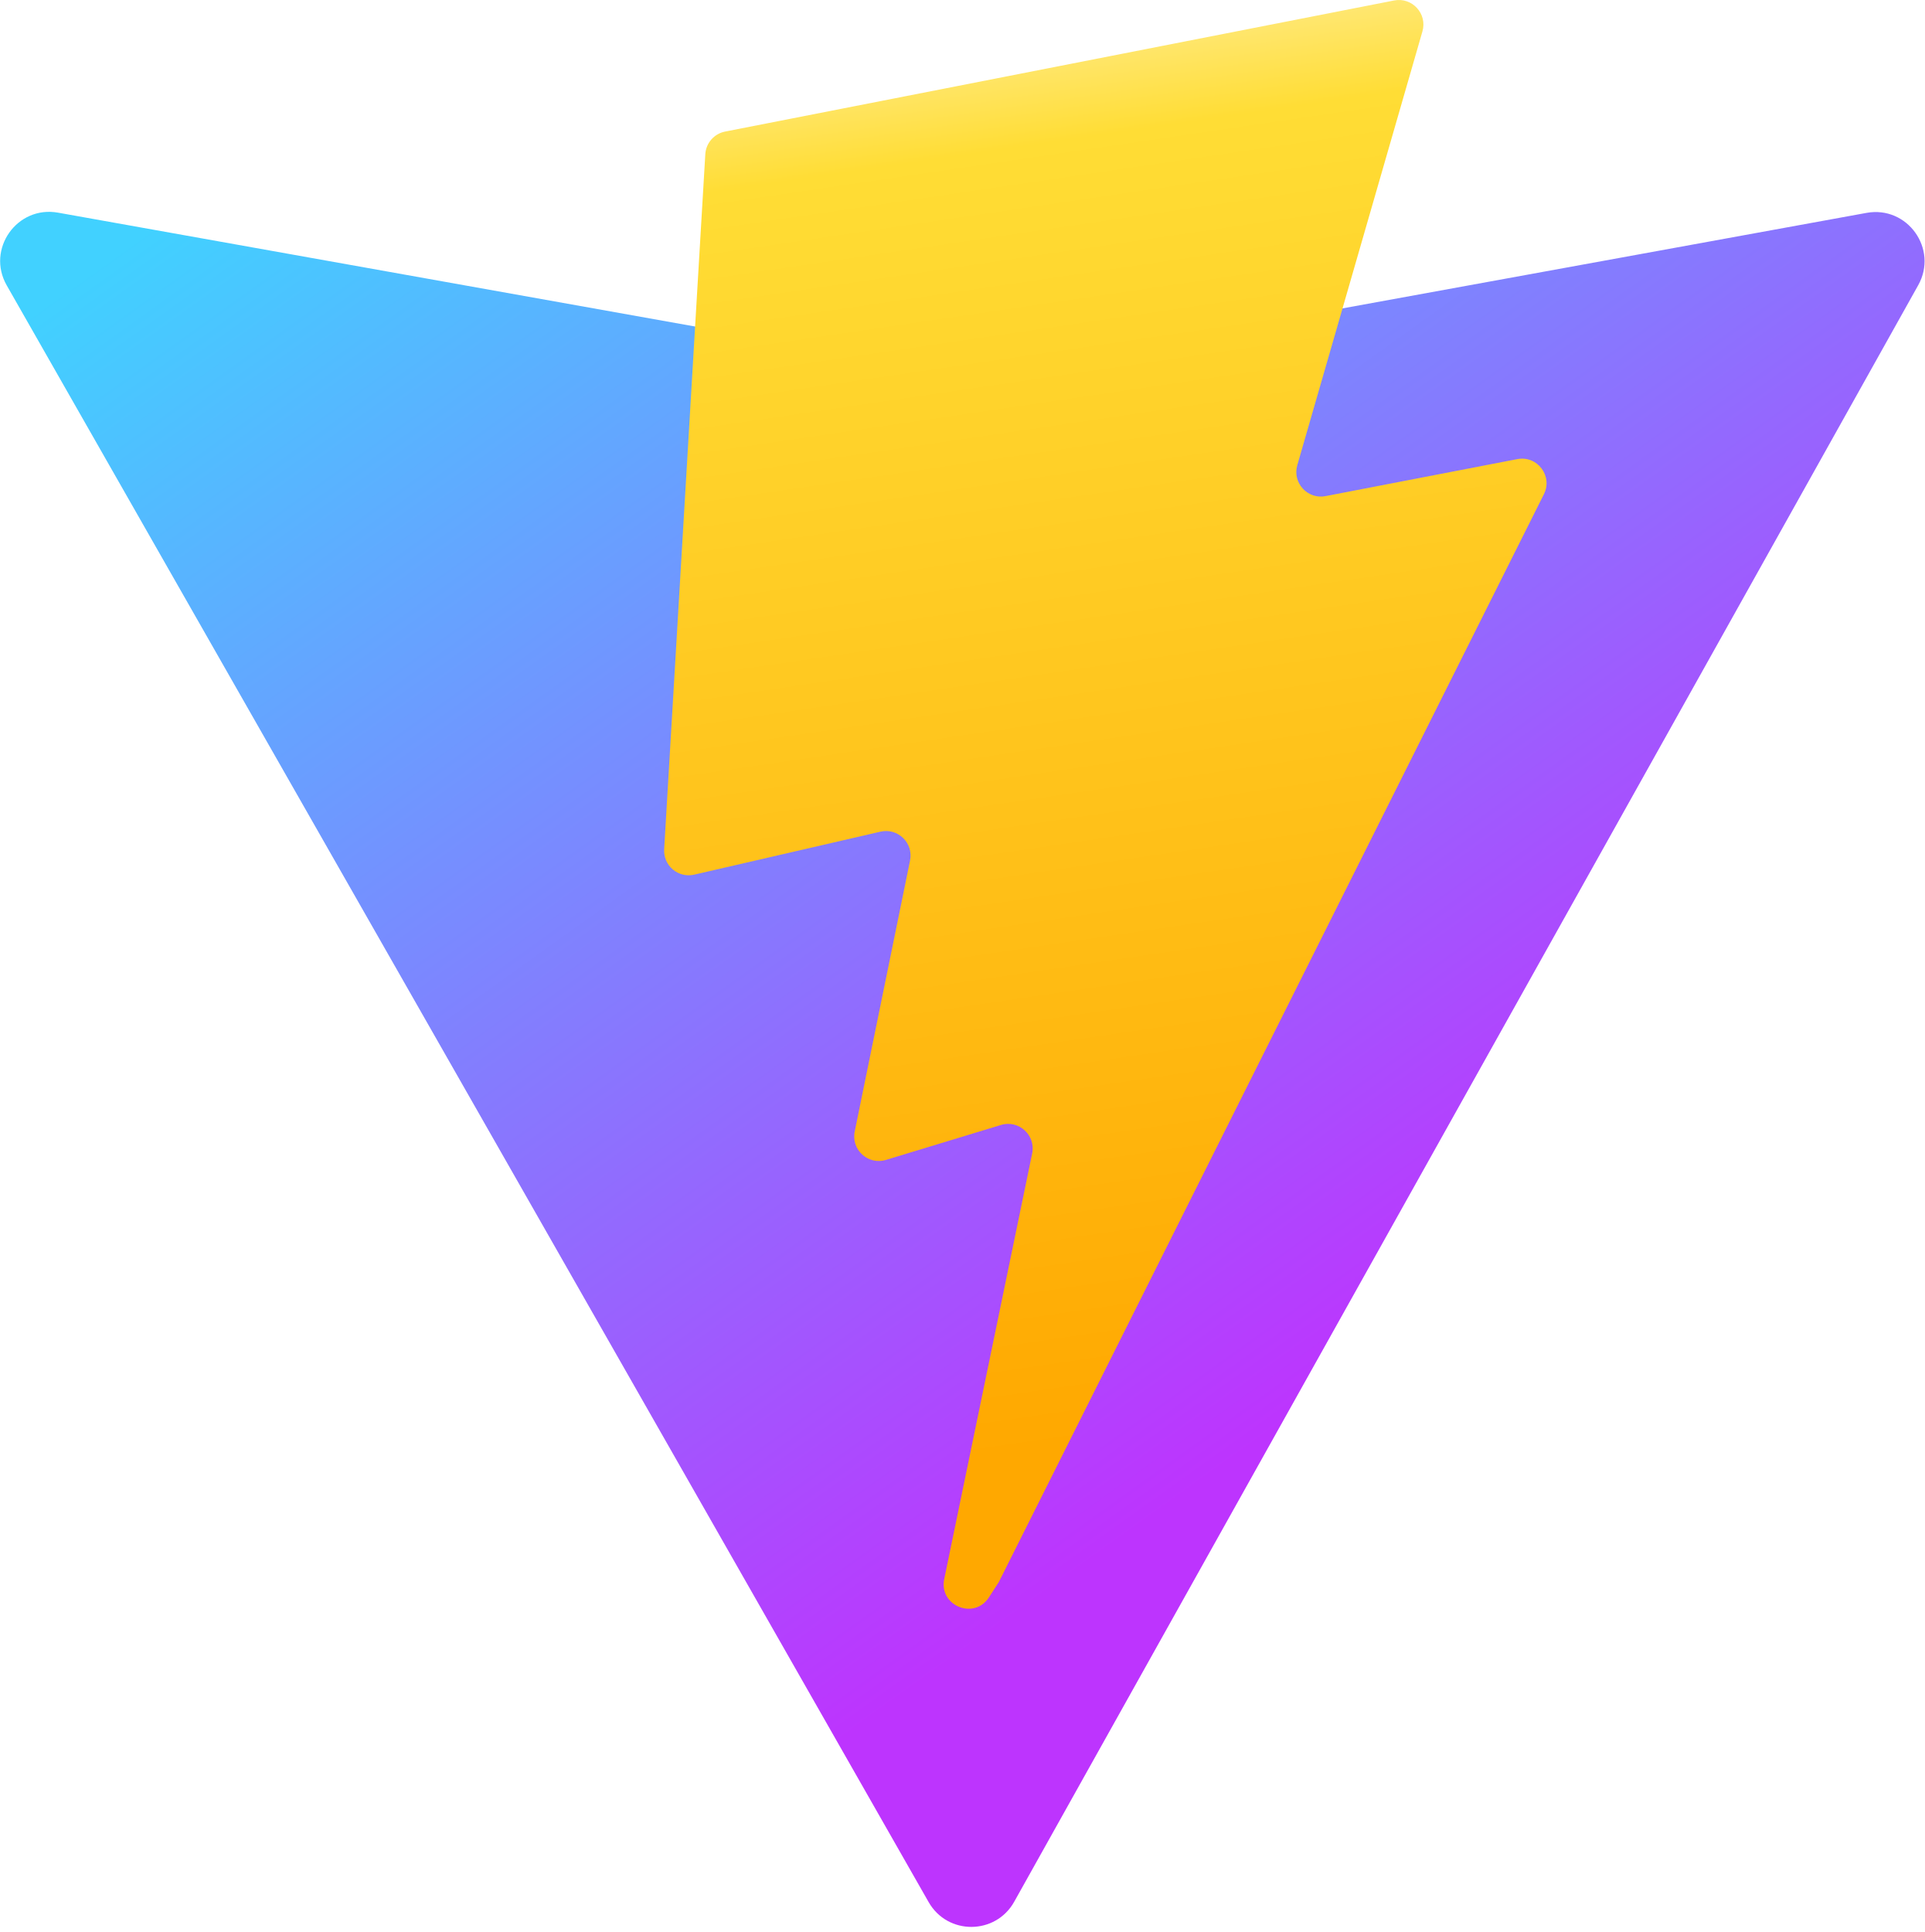
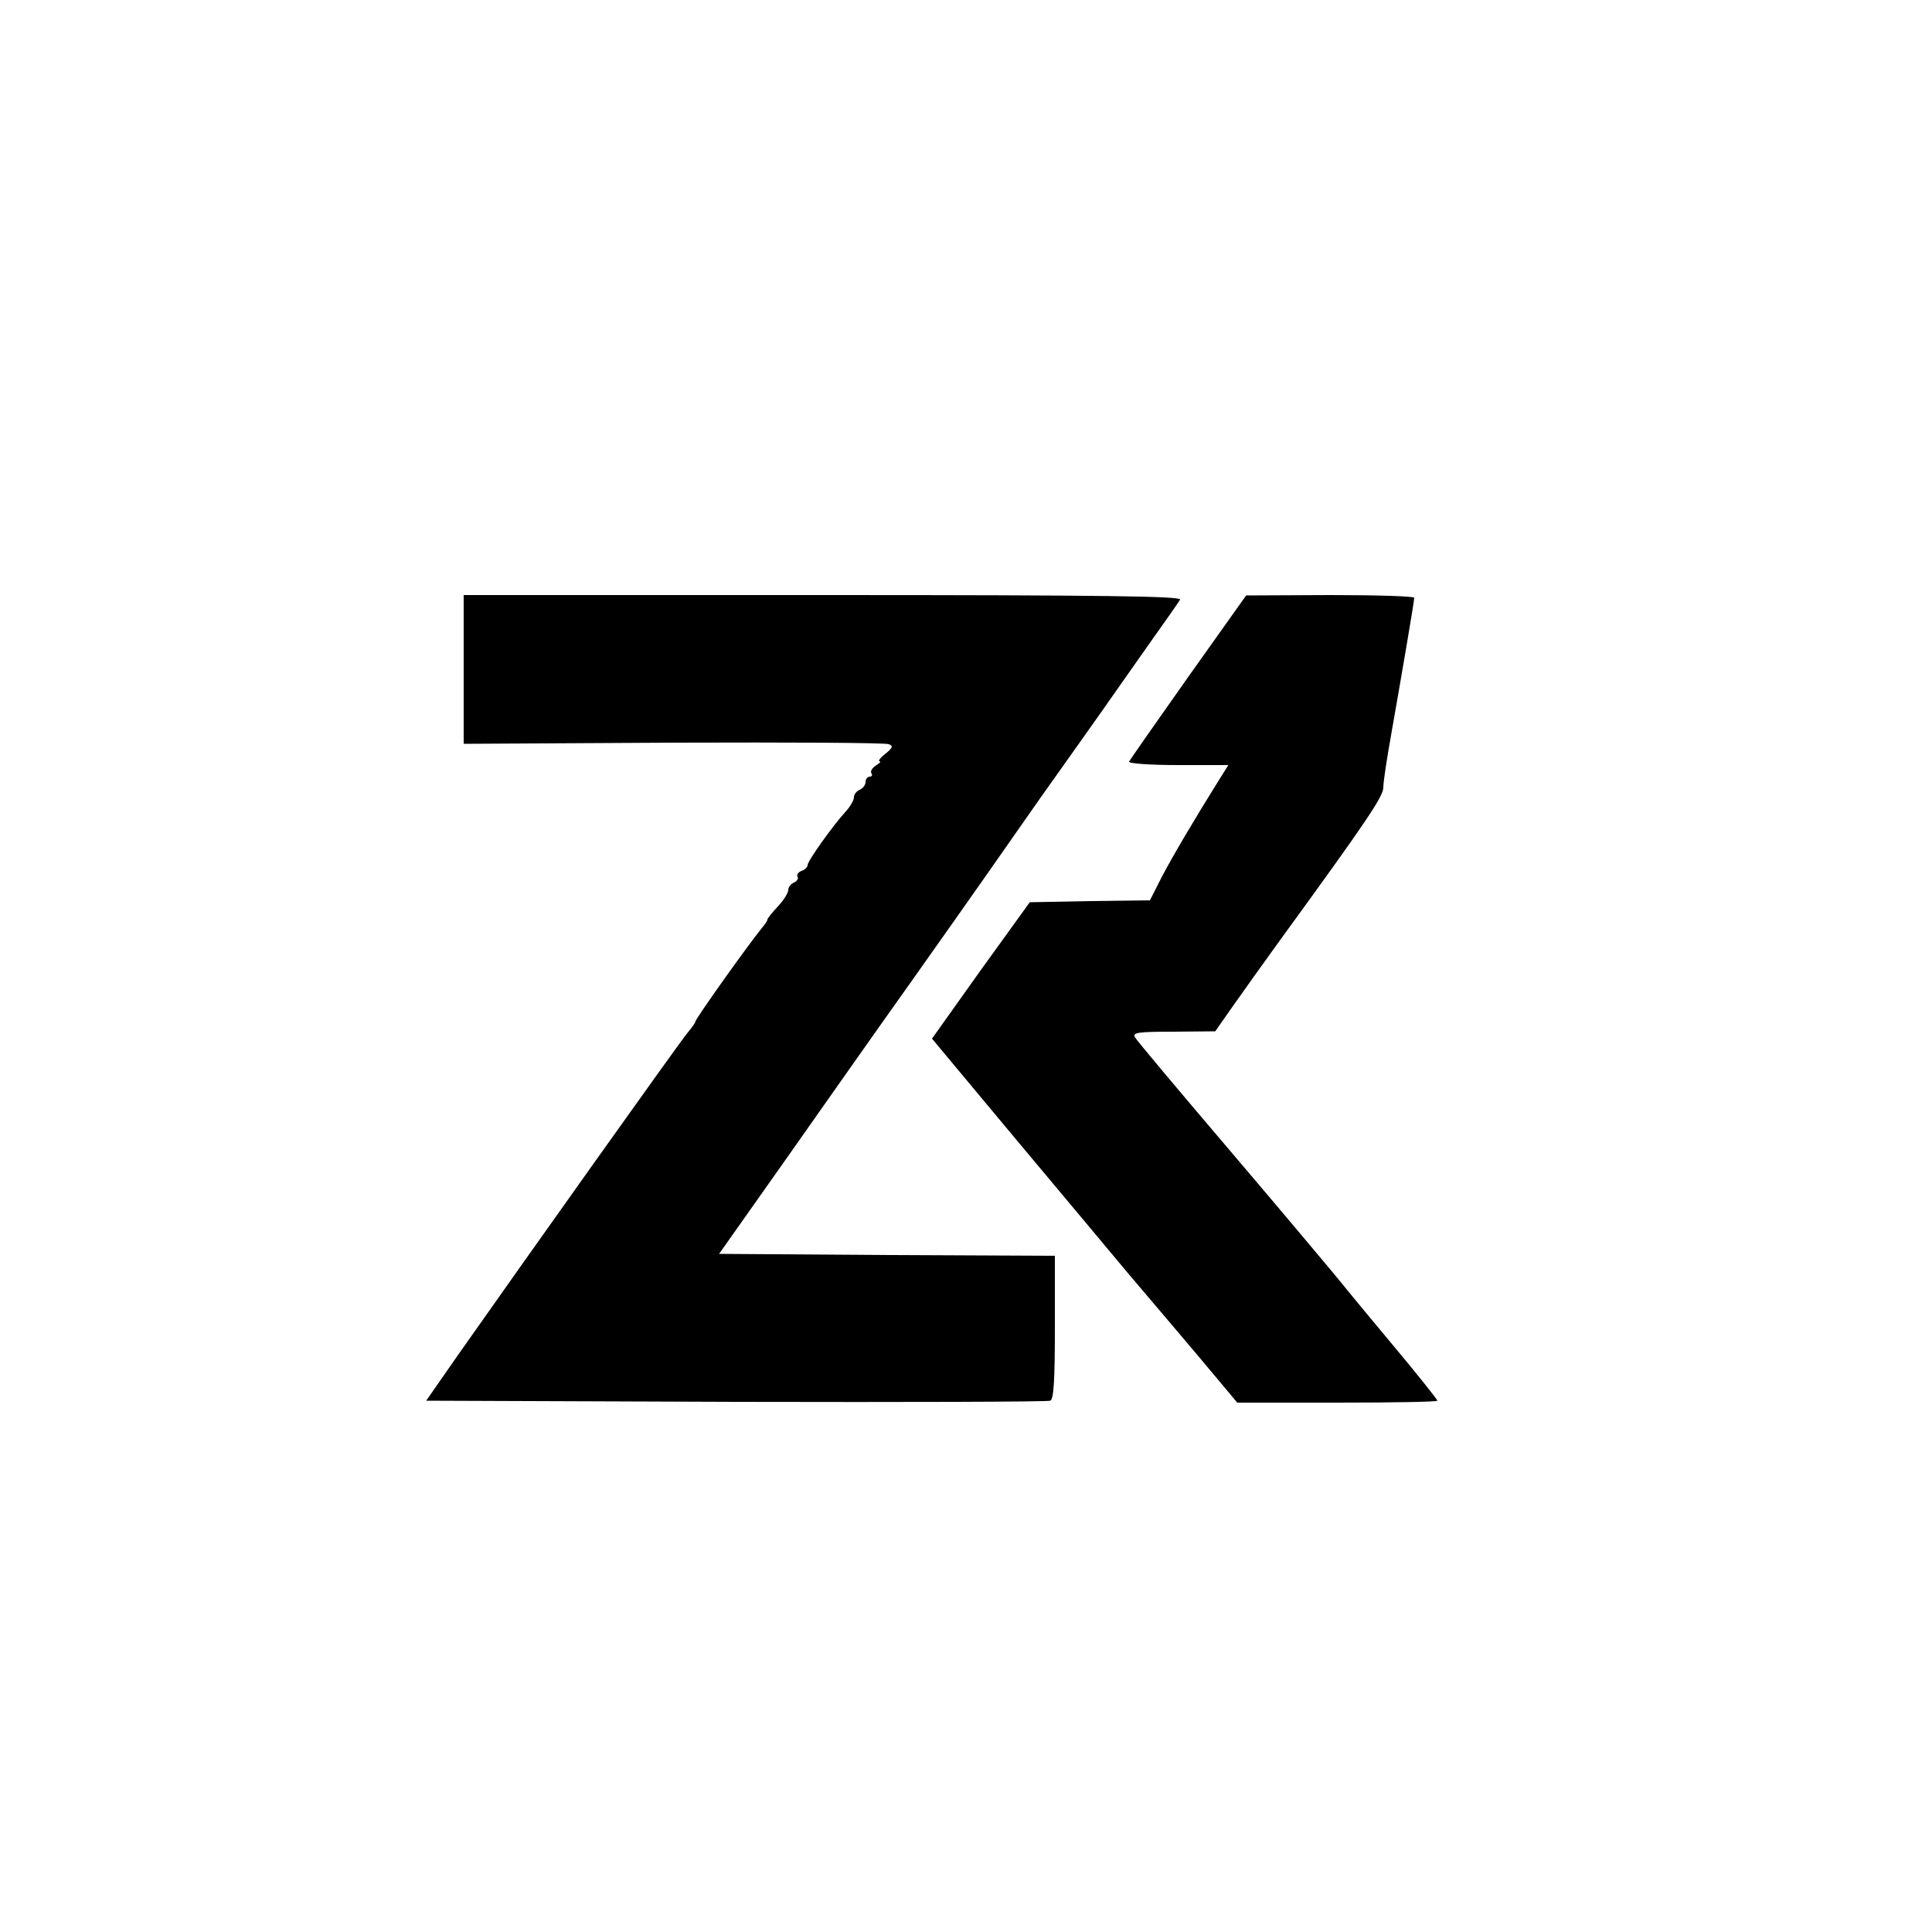
- <svg xmlns="http://www.w3.org/2000/svg" aria-hidden="true" role="img" class="iconify iconify--logos" width="31.88" height="32" preserveAspectRatio="xMidYMid meet" viewBox="0 0 256 257">
-   <defs>
-     <linearGradient id="IconifyId1813088fe1fbc01fb466" x1="-.828%" x2="57.636%" y1="7.652%" y2="78.411%">
-       <stop offset="0%" stop-color="#41D1FF" />
-       <stop offset="100%" stop-color="#BD34FE" />
-     </linearGradient>
-     <linearGradient id="IconifyId1813088fe1fbc01fb467" x1="43.376%" x2="50.316%" y1="2.242%" y2="89.03%">
-       <stop offset="0%" stop-color="#FFEA83" />
-       <stop offset="8.333%" stop-color="#FFDD35" />
-       <stop offset="100%" stop-color="#FFA800" />
-     </linearGradient>
-   </defs>
-   <path fill="url(#IconifyId1813088fe1fbc01fb466)" d="M255.153 37.938L134.897 252.976c-2.483 4.44-8.862 4.466-11.382.048L.875 37.958c-2.746-4.814 1.371-10.646 6.827-9.67l120.385 21.517a6.537 6.537 0 0 0 2.322-.004l117.867-21.483c5.438-.991 9.574 4.796 6.877 9.62Z" />
-   <path fill="url(#IconifyId1813088fe1fbc01fb467)" d="M185.432.063L96.44 17.501a3.268 3.268 0 0 0-2.634 3.014l-5.474 92.456a3.268 3.268 0 0 0 3.997 3.378l24.777-5.718c2.318-.535 4.413 1.507 3.936 3.838l-7.361 36.047c-.495 2.426 1.782 4.5 4.151 3.78l15.304-4.649c2.372-.72 4.652 1.36 4.15 3.788l-11.698 56.621c-.732 3.542 3.979 5.473 5.943 2.437l1.313-2.028l72.516-144.72c1.215-2.423-.88-5.186-3.54-4.672l-25.505 4.922c-2.396.462-4.435-1.77-3.759-4.114l16.646-57.705c.677-2.35-1.37-4.583-3.769-4.113Z" />
+ <svg xmlns="http://www.w3.org/2000/svg" version="1.0" width="500pt" height="500pt" viewBox="0 0 500 500" preserveAspectRatio="xMidYMid meet">
+   <g transform="translate(0,500) scale(0.1,-0.1)" fill="#000000" stroke="none">
+     <path d="M1200 3268 l0 -193 542 3 c299 1 550 0 558 -4 12 -4 11 -9 -9 -25 -13 -10 -19 -19 -15 -19 5 0 1 -5 -9 -11 -9 -6 -15 -14 -12 -20 4 -5 1 -9 -4 -9 -6 0 -11 -6 -11 -14 0 -8 -7 -16 -15 -20 -8 -3 -15 -12 -15 -19 0 -8 -10 -25 -22 -38 -32 -35 -98 -127 -98 -138 0 -5 -7 -12 -16 -15 -8 -3 -13 -10 -10 -15 3 -5 -1 -11 -9 -15 -8 -3 -15 -12 -15 -19 0 -8 -12 -27 -27 -43 -15 -16 -27 -31 -27 -34 0 -3 -6 -12 -13 -20 -42 -52 -173 -237 -173 -243 0 -3 -9 -16 -20 -29 -19 -22 -422 -589 -597 -838 l-80 -115 801 -3 c441 -1 807 0 814 3 9 3 12 51 12 190 l0 185 -434 2 -435 3 173 245 c95 135 239 340 321 455 82 116 169 239 194 275 25 36 91 130 147 210 57 80 127 179 156 220 29 41 84 120 123 175 39 55 75 106 79 113 6 9 -182 12 -923 12 l-931 0 0 -192z" />
+     <path d="M3075 3248 c-82 -116 -151 -215 -153 -219 -2 -5 55 -9 127 -9 l130 0 -22 -35 c-65 -104 -120 -197 -149 -252 l-32 -63 -155 -2 -156 -3 -127 -176 -126 -177 216 -259 c120 -143 251 -300 292 -349 42 -49 122 -144 179 -211 l103 -123 259 0 c142 0 259 2 259 5 0 3 -55 72 -122 152 -68 81 -134 162 -148 179 -14 17 -133 159 -265 314 -132 155 -244 288 -248 296 -7 12 11 14 100 14 l108 1 47 67 c26 37 81 114 123 172 222 305 265 369 265 392 0 14 9 74 20 135 25 142 60 346 60 356 0 4 -98 7 -217 7 l-218 -1 -150 -211z" />
+   </g>
</svg>
